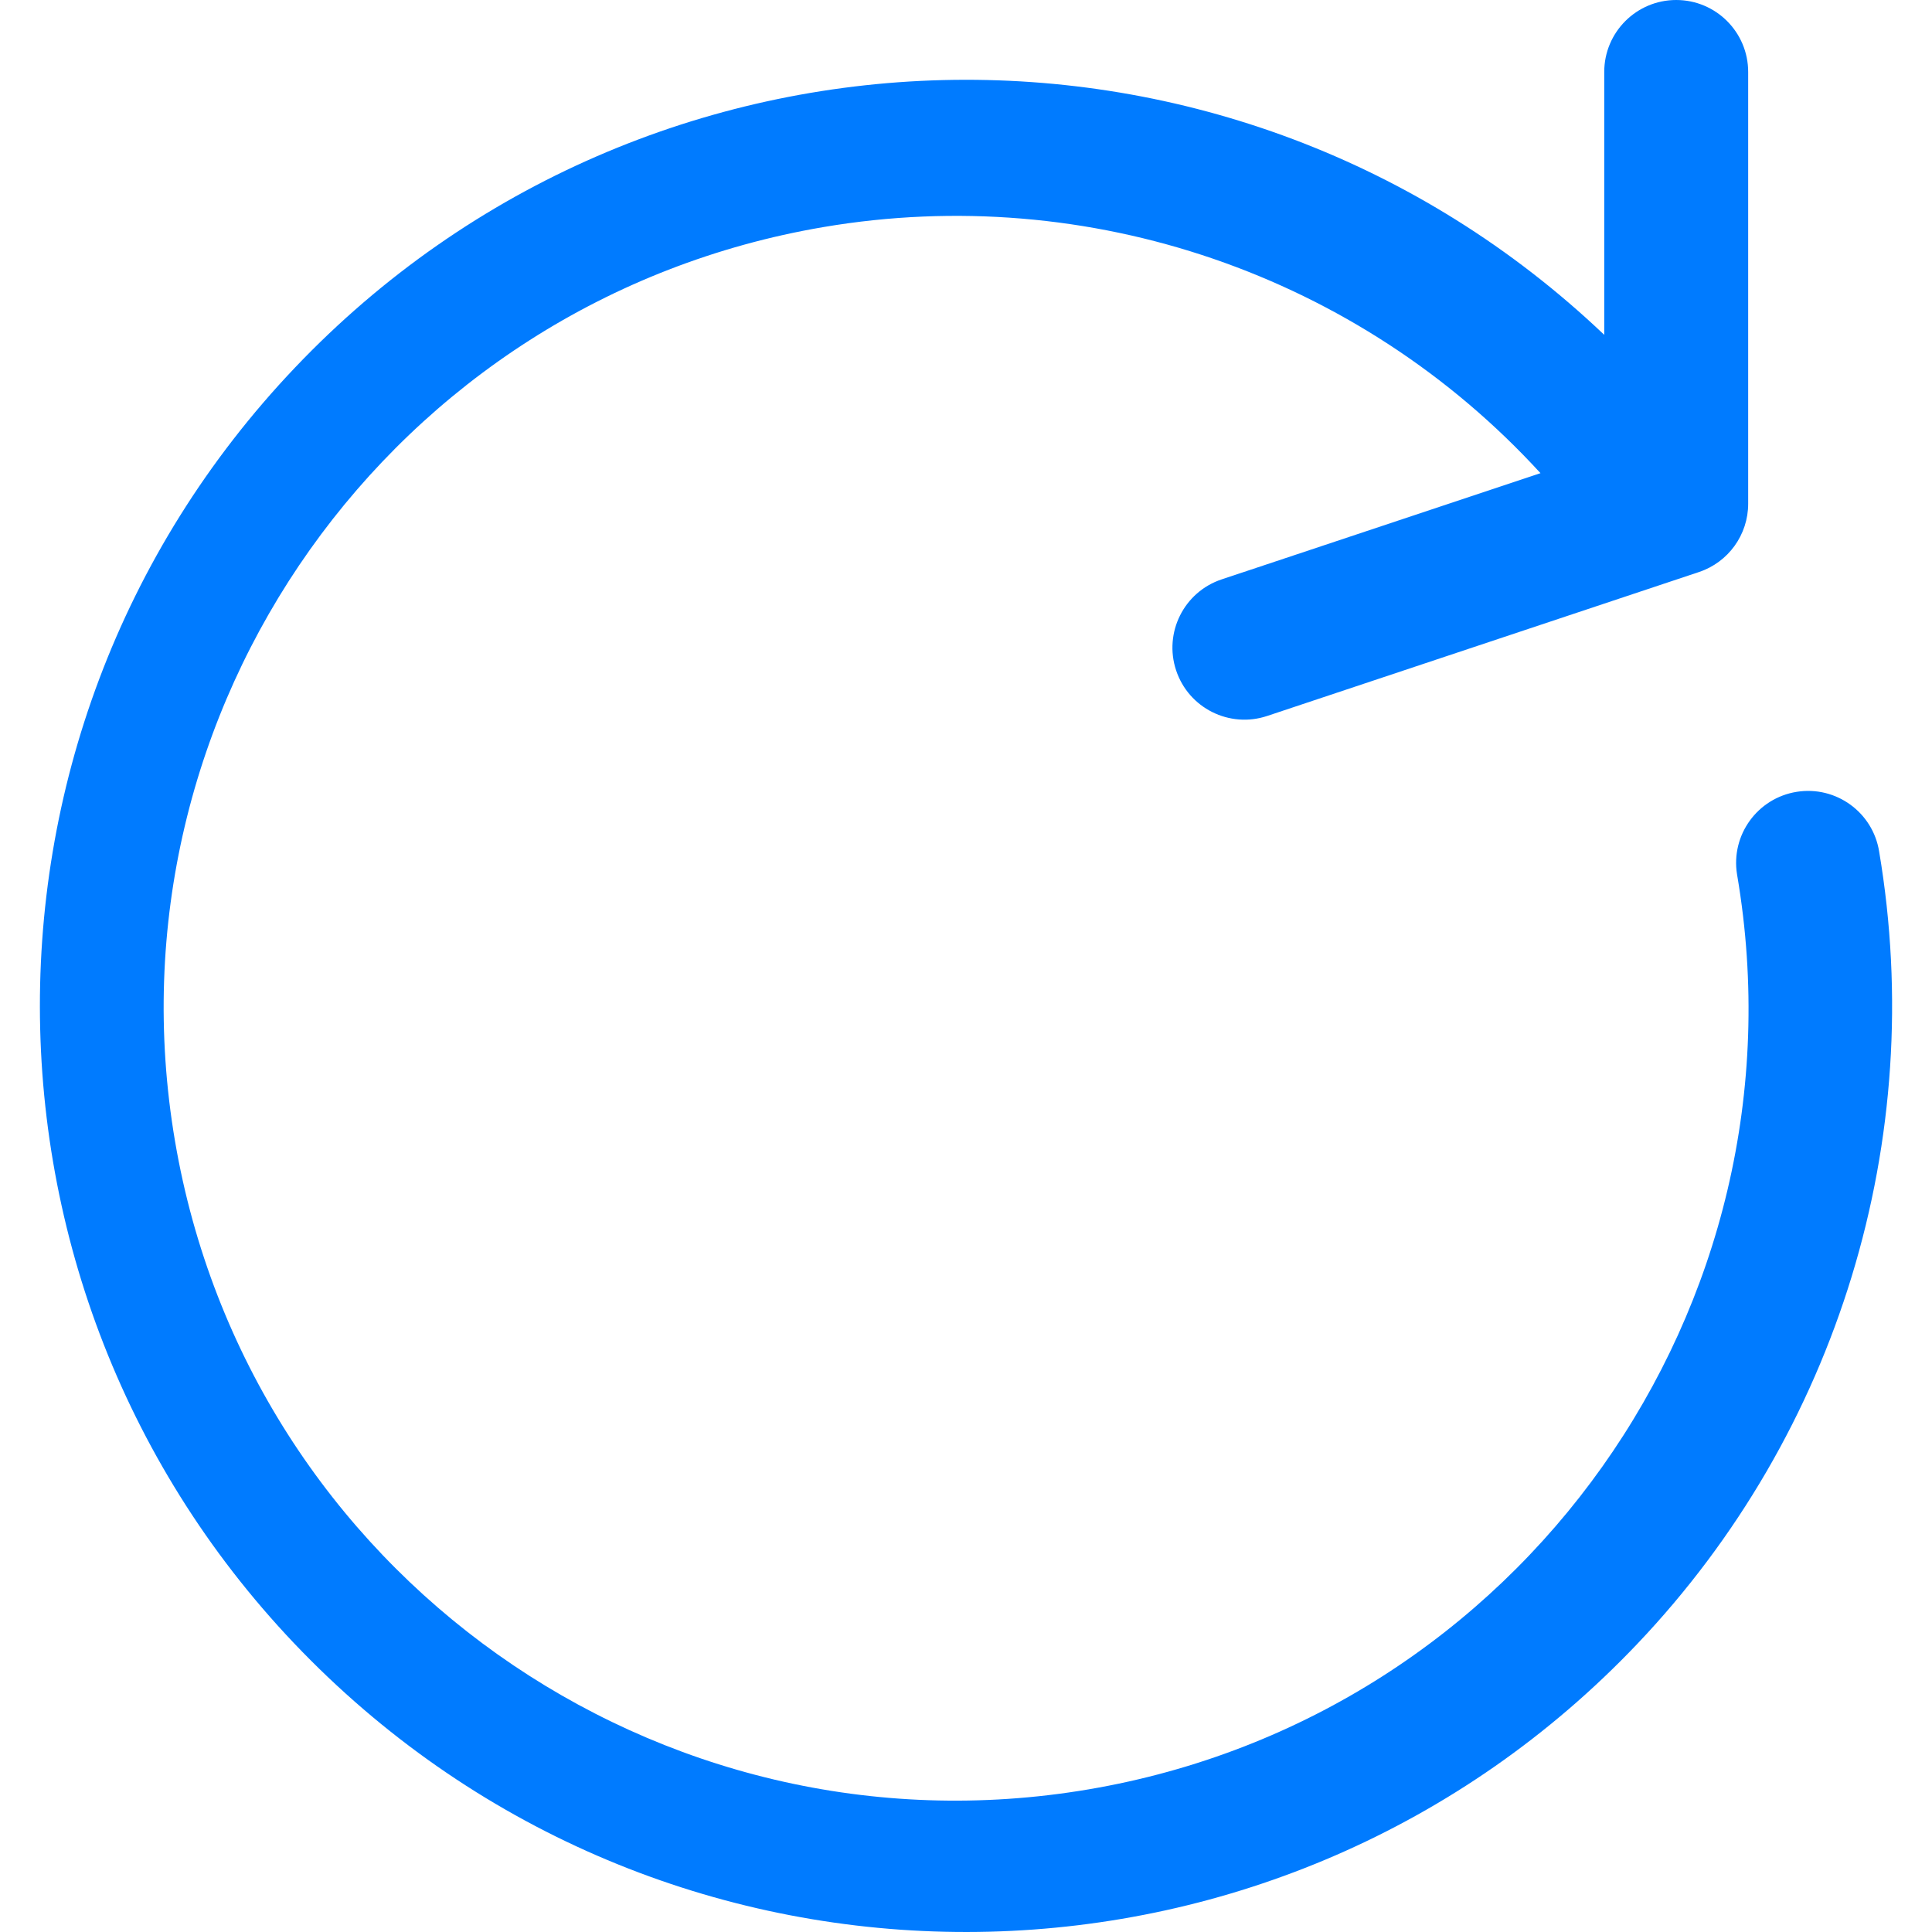
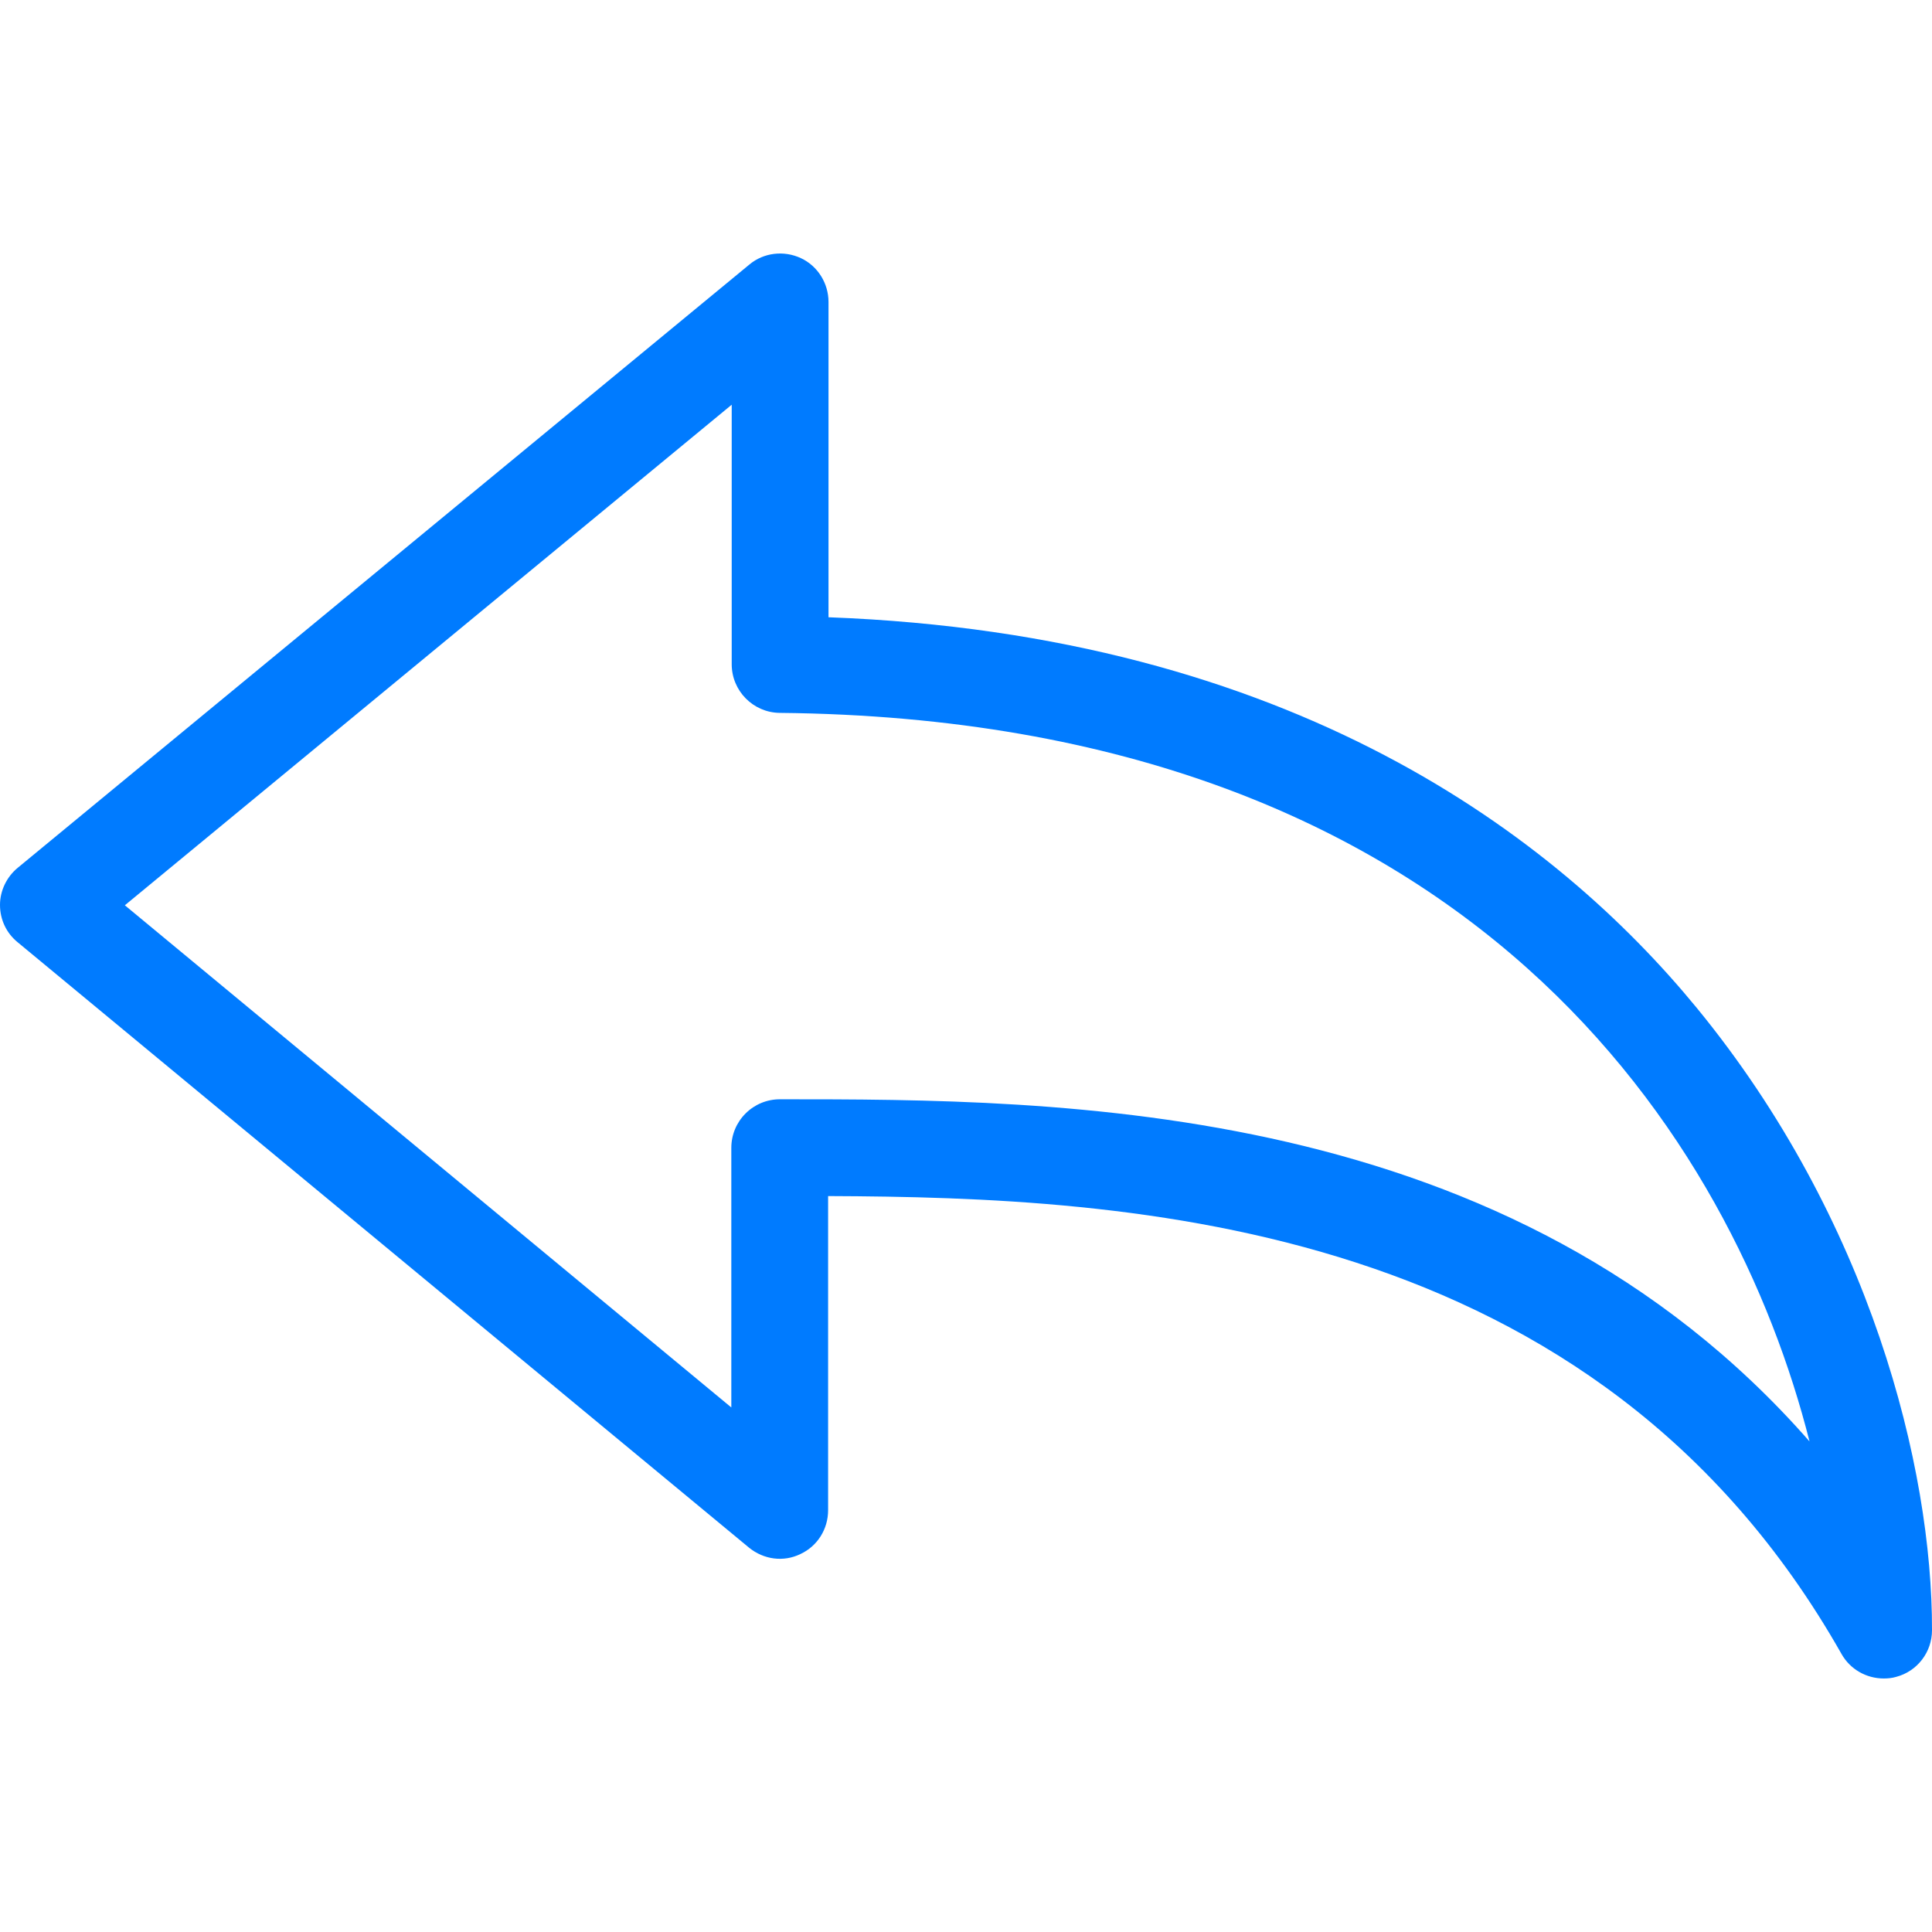
- <svg xmlns="http://www.w3.org/2000/svg" version="1.1" id="Capa_1" x="0px" y="0px" viewBox="0 0 458.186 458.186" style="enable-background:new 0 0 458.186 458.186;" xml:space="preserve" width="512px" height="512px">
+ <svg xmlns="http://www.w3.org/2000/svg" version="1.1" id="Capa_1" x="0px" y="0px" viewBox="0 0 489 489" style="enable-background:new 0 0 489 489;" xml:space="preserve" width="512px" height="512px">
  <g>
    <g>
-       <g>
-         <path d="M445.651,201.95c-1.485-9.308-10.235-15.649-19.543-14.164c-9.308,1.485-15.649,10.235-14.164,19.543    c0.016,0.102,0.033,0.203,0.051,0.304c17.38,102.311-51.47,199.339-153.781,216.719c-102.311,17.38-199.339-51.47-216.719-153.781    S92.966,71.232,195.276,53.852c62.919-10.688,126.962,11.29,170.059,58.361l-75.605,25.19    c-8.944,2.976-13.781,12.638-10.806,21.582c0.001,0.002,0.002,0.005,0.003,0.007c2.976,8.944,12.638,13.781,21.582,10.806    c0.003-0.001,0.005-0.002,0.007-0.002l102.4-34.133c6.972-2.322,11.675-8.847,11.674-16.196v-102.4    C414.59,7.641,406.949,0,397.523,0s-17.067,7.641-17.067,17.067v62.344C292.564-4.185,153.545-0.702,69.949,87.19    s-80.114,226.911,7.779,310.508s226.911,80.114,310.508-7.779C435.905,339.799,457.179,270.152,445.651,201.95z" data-original="#000000" class="active-path" data-old_color="#000000" fill="#007BFF" />
-       </g>
+       <path d="M429.4,255.033c-35.4-43.1-102.1-94.4-219.7-98.8v-79.8c0-4.7-2.7-9.1-7-11.1s-9.4-1.4-13,1.6L4.5,219.633   c-2.8,2.3-4.5,5.8-4.5,9.4c0,3.7,1.6,7.1,4.4,9.4l185.2,153.3c3.7,3,8.7,3.7,13,1.6c4.3-2,7-6.3,7-11.1v-79.5   c76.8,0.3,194.2,6,256.5,115.9c2.2,3.9,6.3,6.2,10.7,6.2c1,0,2.1-0.1,3.1-0.4c5.4-1.4,9.1-6.3,9.1-11.8   C489.1,371.533,473.4,308.633,429.4,255.033z M197.4,278.233L197.4,278.233c-3.3,0-6.4,1.3-8.7,3.6s-3.6,5.4-3.6,8.7v65.7   l-153.5-127.1l153.6-126.7v65.7c0,6.7,5.4,12.2,12.1,12.3c176,1.7,241.6,109,260.7,184.4   C382.2,278.333,268.7,278.233,197.4,278.233z" data-original="#000000" class="active-path" data-old_color="#000000" fill="#007BFF" />
    </g>
  </g>
</svg>
